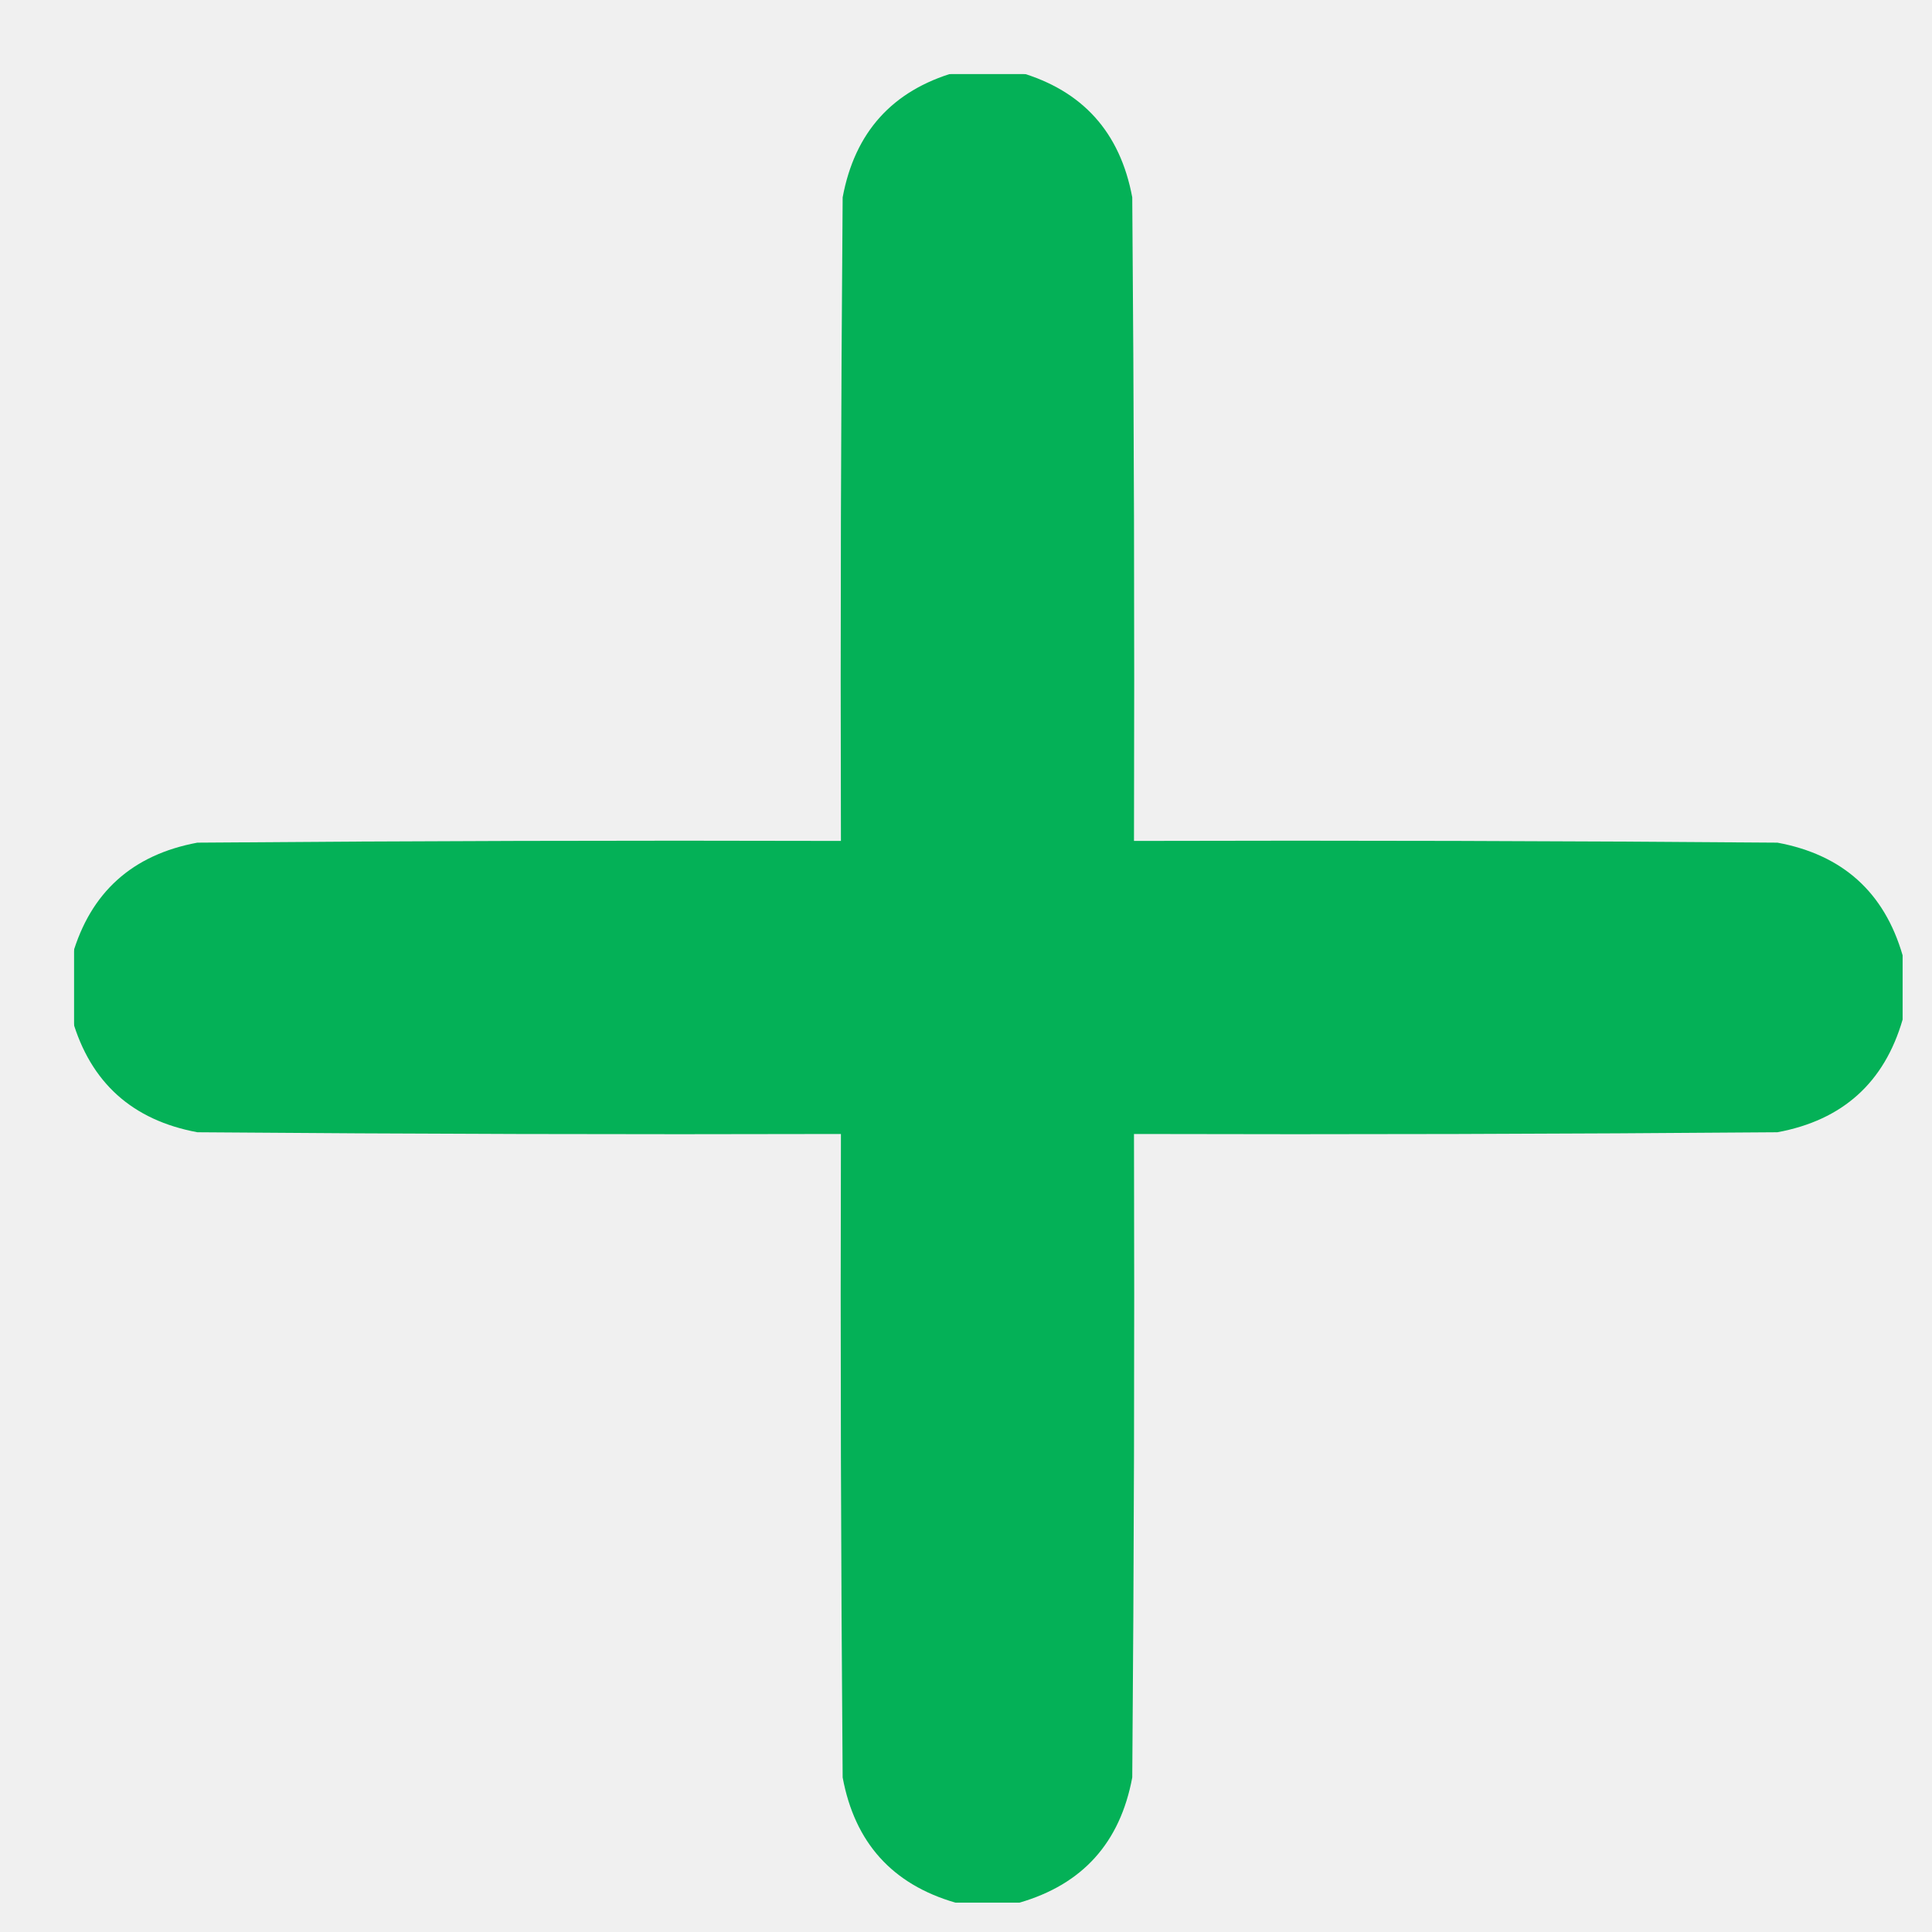
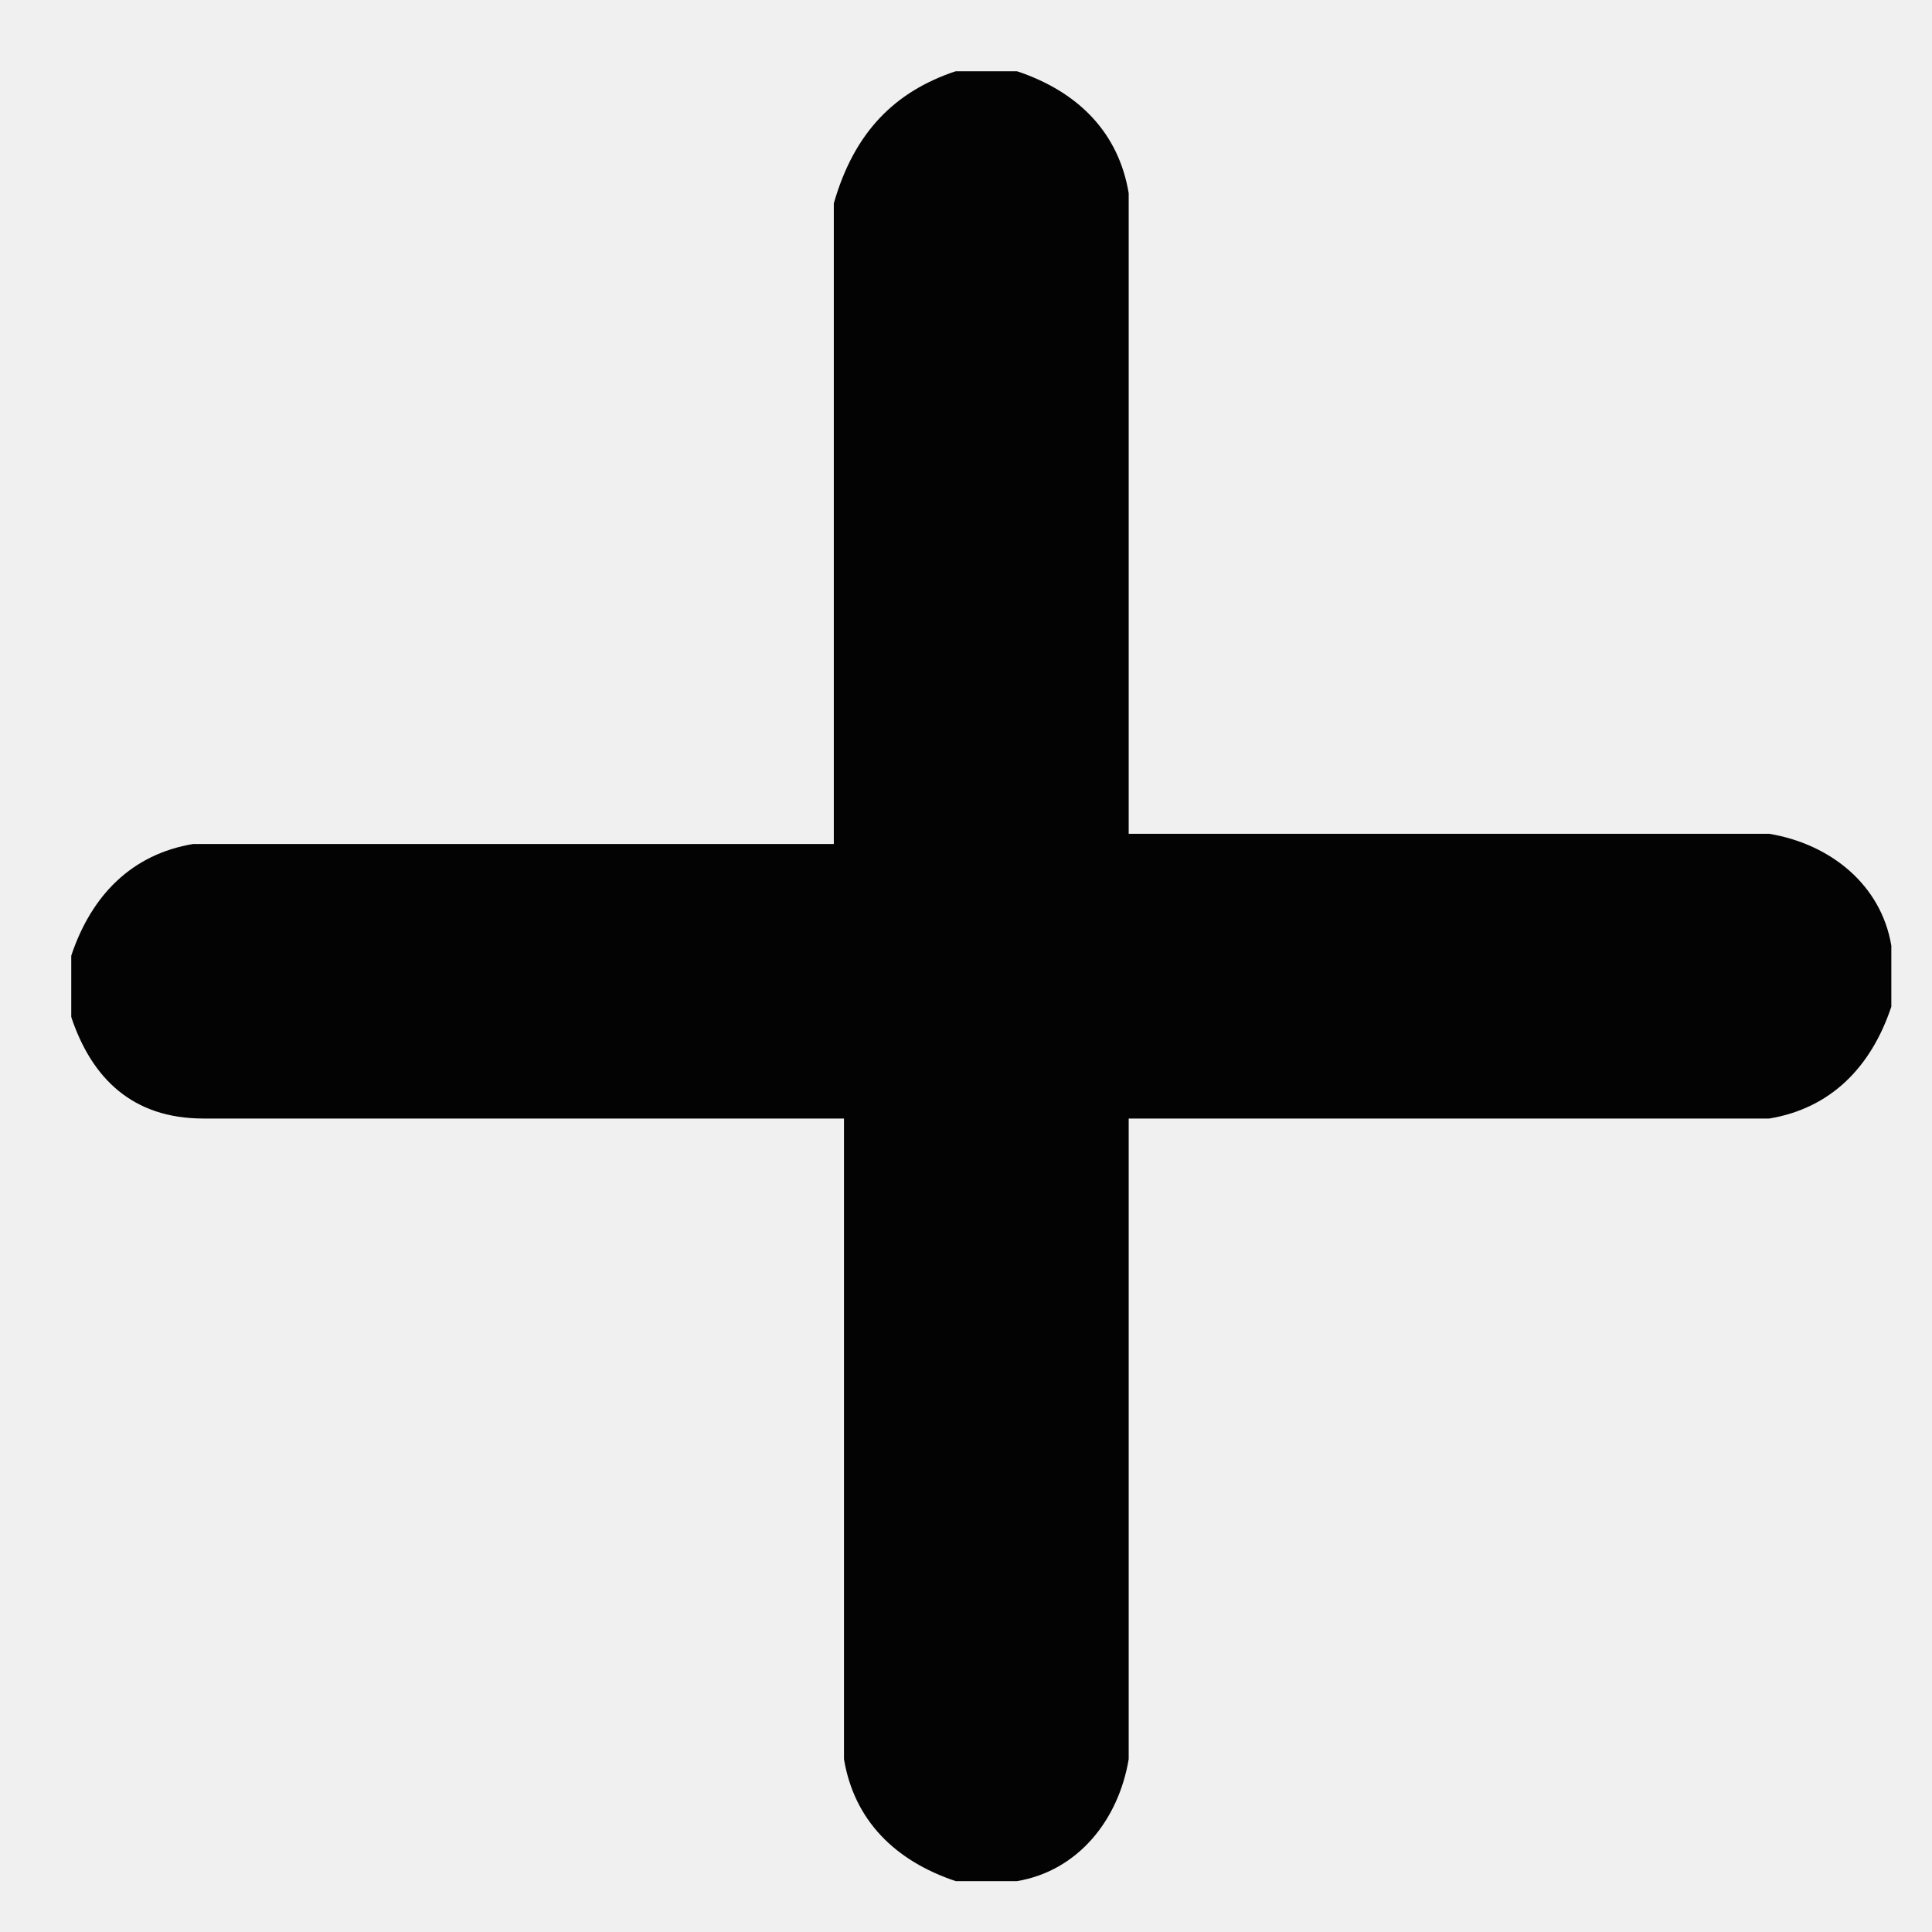
- <svg xmlns="http://www.w3.org/2000/svg" width="19" height="19" viewBox="0 0 19 19" fill="none">
-   <g clip-path="url(#clip0_466_721)">
-     <path opacity="0.985" fill-rule="evenodd" clip-rule="evenodd" d="M9.395 0.711C9.605 0.711 9.816 0.711 10.027 0.711C10.647 0.891 11.016 1.301 11.135 1.941C11.152 4.051 11.158 6.16 11.152 8.27C13.262 8.264 15.371 8.27 17.48 8.287C18.121 8.406 18.531 8.775 18.711 9.395C18.711 9.605 18.711 9.816 18.711 10.027C18.531 10.647 18.121 11.016 17.48 11.135C15.371 11.152 13.262 11.158 11.152 11.152C11.158 13.262 11.152 15.371 11.135 17.48C11.016 18.121 10.647 18.531 10.027 18.711C9.816 18.711 9.605 18.711 9.395 18.711C8.775 18.531 8.406 18.121 8.287 17.48C8.27 15.371 8.264 13.262 8.27 11.152C6.16 11.158 4.051 11.152 1.941 11.135C1.301 11.016 0.891 10.647 0.711 10.027C0.711 9.816 0.711 9.605 0.711 9.395C0.891 8.775 1.301 8.406 1.941 8.287C4.051 8.27 6.16 8.264 8.27 8.27C8.264 6.16 8.27 4.051 8.287 1.941C8.406 1.301 8.775 0.891 9.395 0.711Z" fill="#01B055" />
+ <svg xmlns="http://www.w3.org/2000/svg" xmlns:xlink="http://www.w3.org/1999/xlink" version="1.1" id="Слой_1" x="0px" y="0px" viewBox="0 0 19 19" enable-background="new 0 0 19 19" xml:space="preserve">
+   <g>
+     <defs>
+       <rect id="SVGID_1_" x="0.7" y="0.7" width="18" height="18" />
+     </defs>
+     <clipPath id="SVGID_00000126294085664005514550000016262588614674398878_">
+       <use xlink:href="#SVGID_1_" overflow="visible" />
+     </clipPath>
+     <g clip-path="url(#SVGID_00000126294085664005514550000016262588614674398878_)">
+       <path opacity="0.985" fill-rule="evenodd" clip-rule="evenodd" enable-background="new    " d="M9.4,0.7c0.2,0,0.4,0,0.6,0    c0.6,0.2,1,0.6,1.1,1.2c0,2.1,0,4.2,0,6.3c2.1,0,4.2,0,6.3,0c0.6,0.1,1.1,0.5,1.2,1.1c0,0.2,0,0.4,0,0.6c-0.2,0.6-0.6,1-1.2,1.1    c-2.1,0-4.2,0-6.3,0c0,2.1,0,4.2,0,6.3c-0.1,0.6-0.5,1.1-1.1,1.2c-0.2,0-0.4,0-0.6,0c-0.6-0.2-1-0.6-1.1-1.2c0-2.1,0-4.2,0-6.3    c-2.1,0-4.2,0-6.3,0C1.3,11,0.9,10.6,0.7,10c0-0.2,0-0.4,0-0.6c0.2-0.6,0.6-1,1.2-1.1c2.1,0,4.2,0,6.3,0c0-2.1,0-4.2,0-6.3    C8.4,1.3,8.8,0.9,9.4,0.7z" />
+     </g>
  </g>
-   <defs>
-     <clipPath id="clip0_466_721">
-       <rect width="18" height="18" fill="white" transform="translate(0.728516 0.728516)" />
-     </clipPath>
-   </defs>
</svg>
